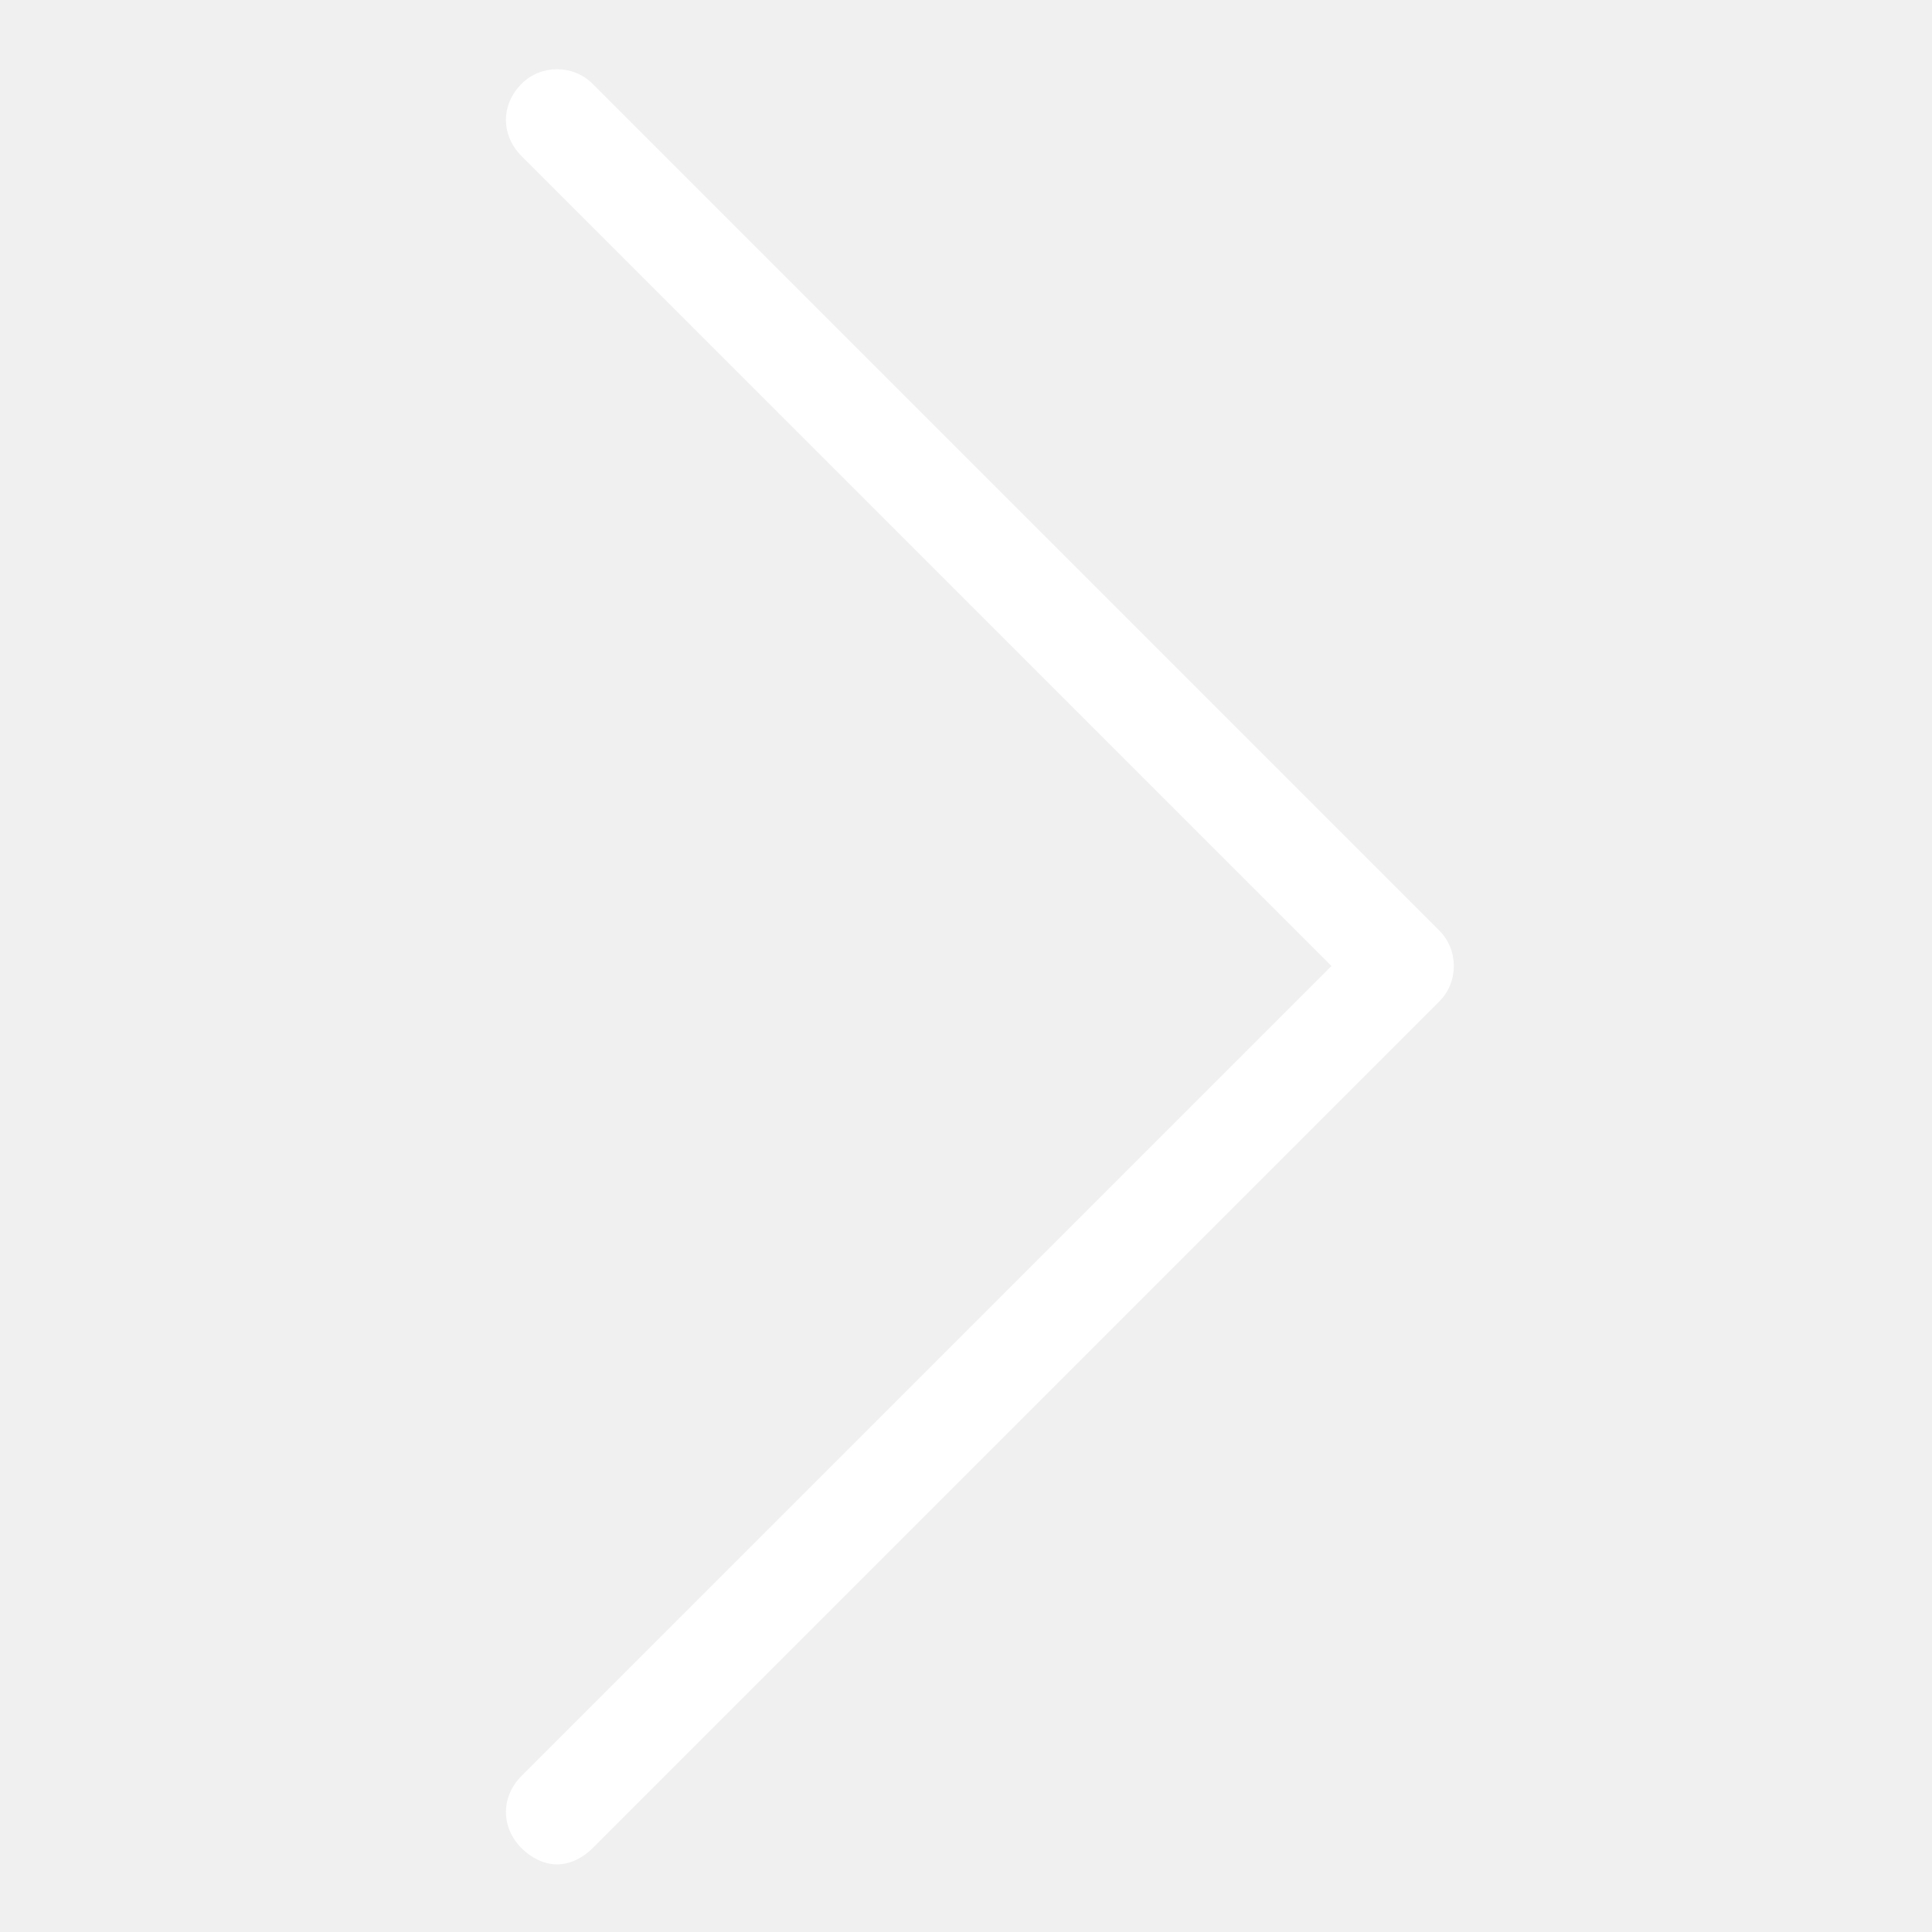
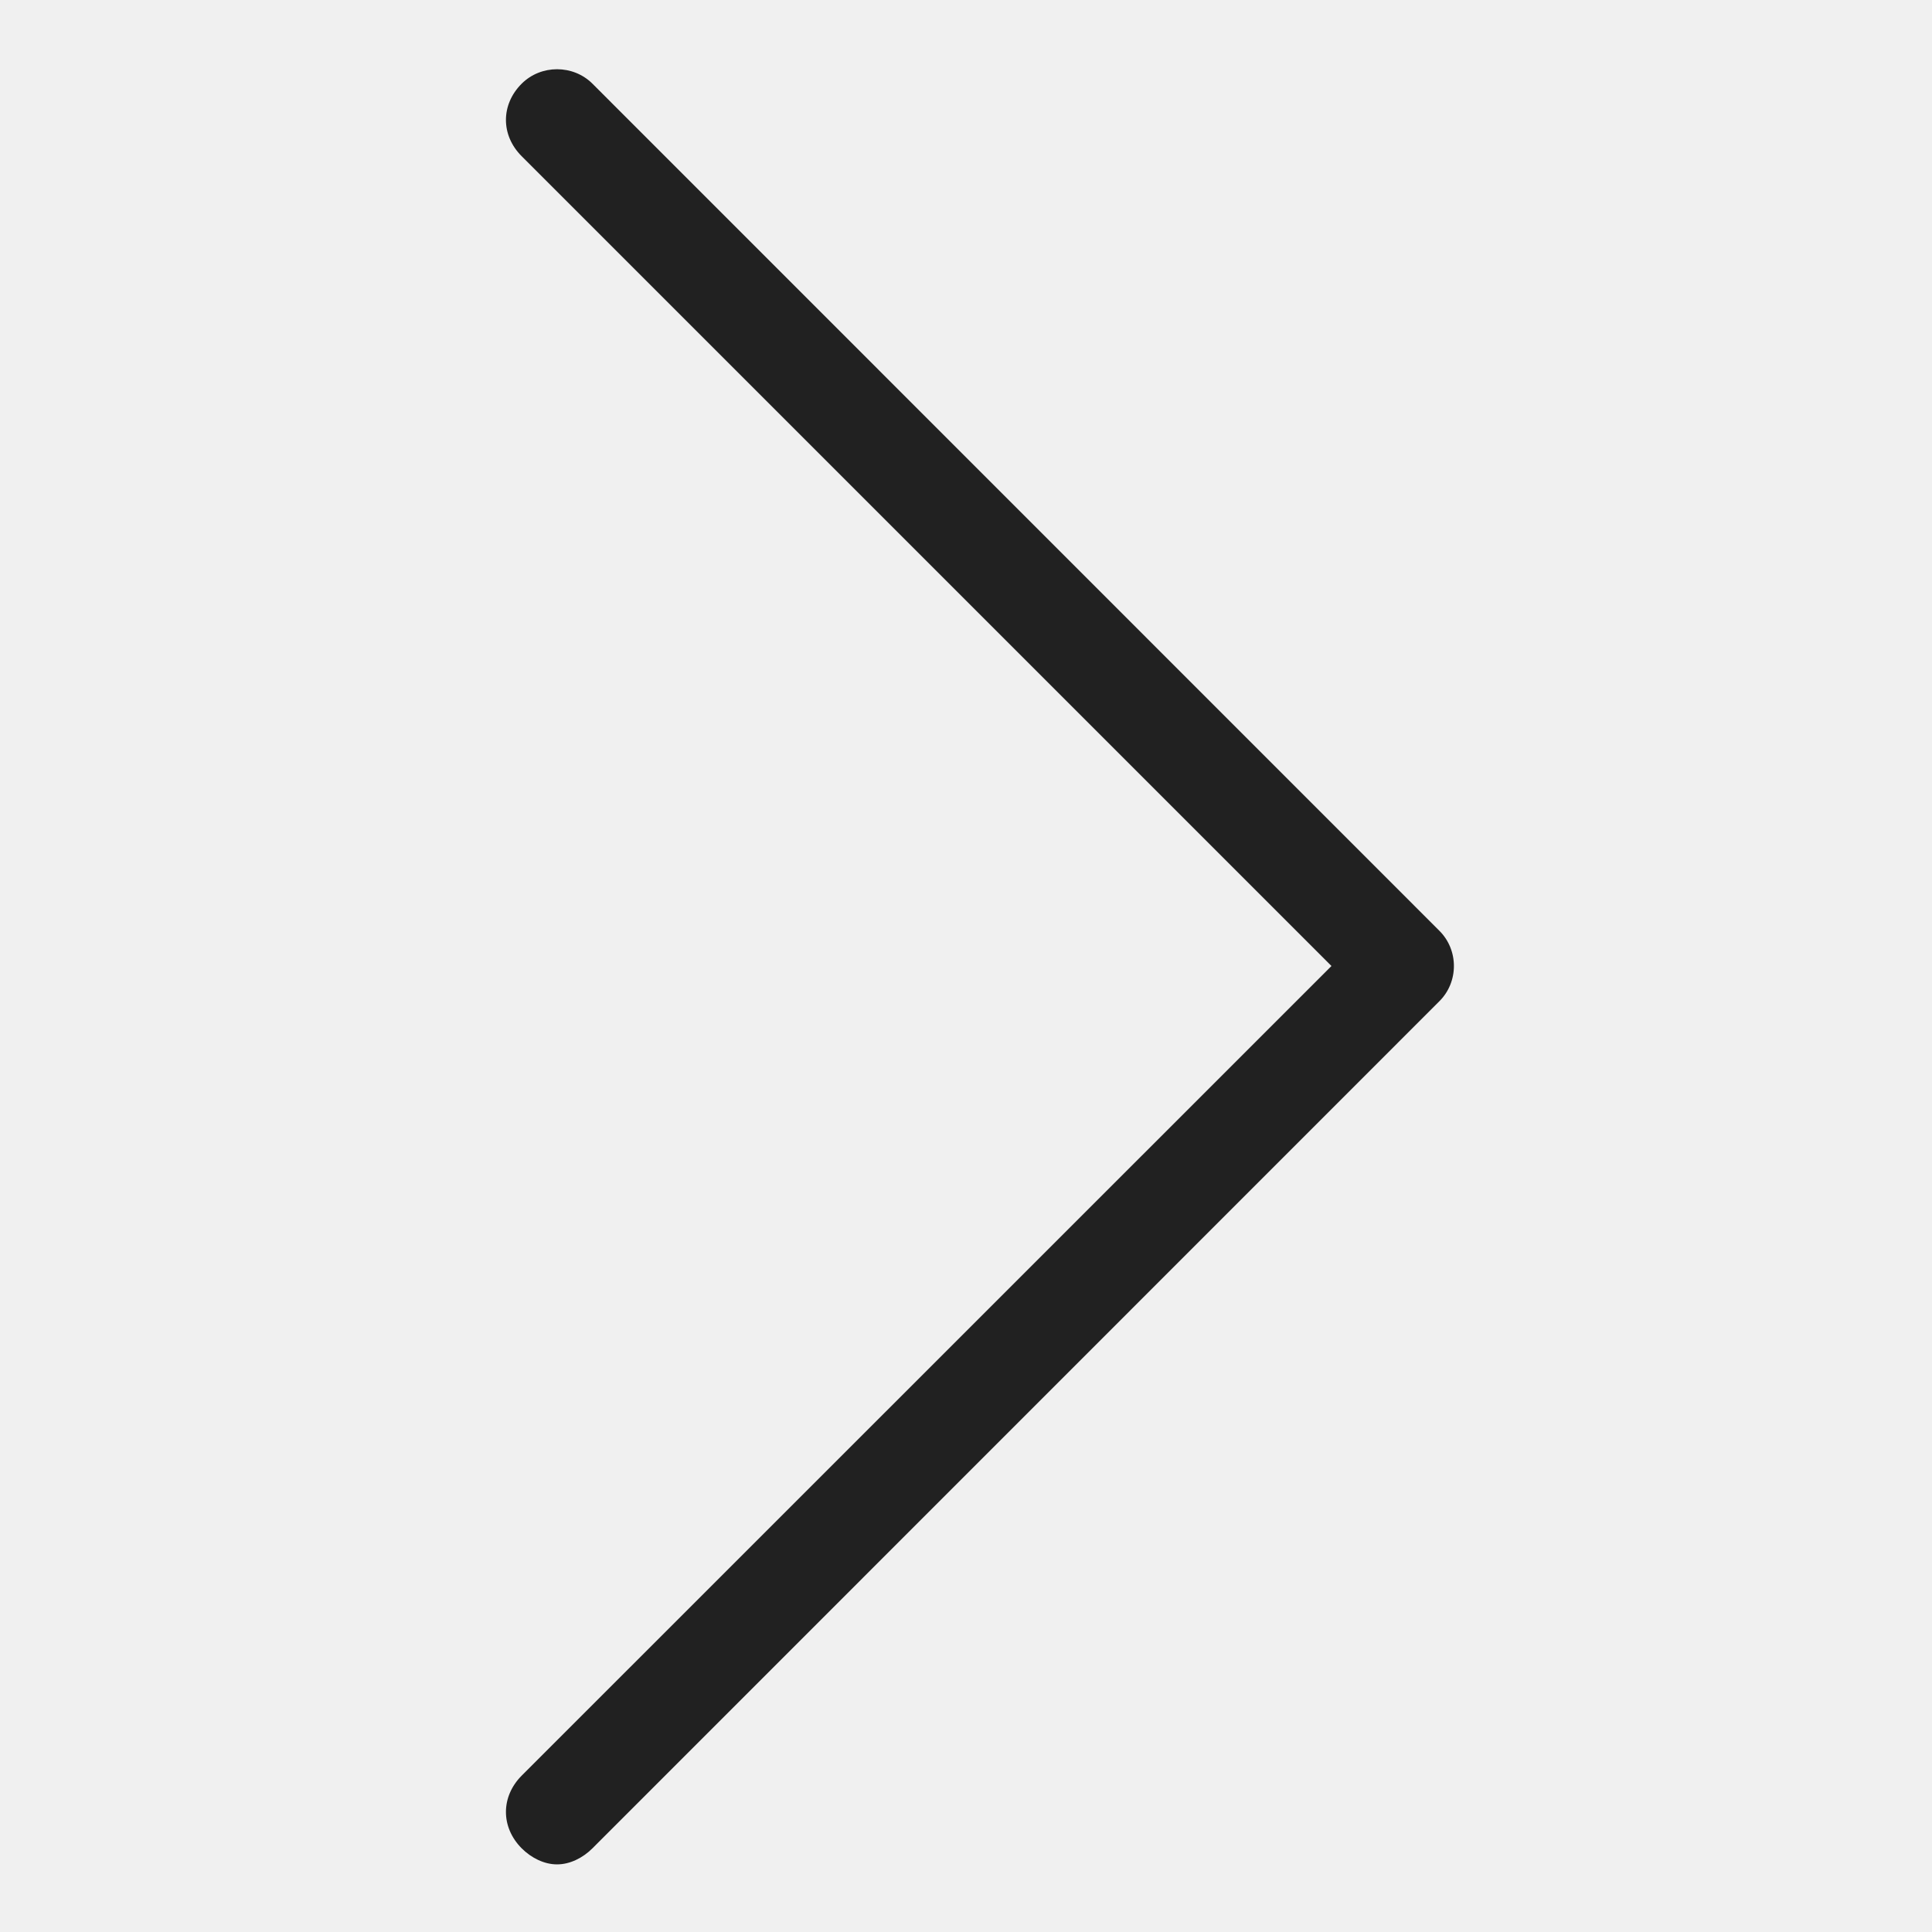
- <svg xmlns="http://www.w3.org/2000/svg" width="12" height="12">
-   <path fill="#fff" d="M8.94 5.78L3.68.52C3.56.4 3.36.4 3.24.52c-.13.13-.13.32 0 .45L8.27 6l-5.03 5.03c-.13.13-.13.32 0 .45.06.06.14.1.22.1.08 0 .16-.04.22-.1l5.26-5.26c.12-.12.12-.32 0-.44z" />
+ <svg xmlns="http://www.w3.org/2000/svg" version="1.1" x="0px" y="0px" width="12px" height="12px" viewBox="0 0 12 12" enable-background="new 0 0 12 12" xml:space="preserve">
+   <path fill="#212121" d="M8.939,5.78L3.68,0.52c-0.12-0.12-0.32-0.12-0.44,0c-0.13,0.13-0.13,0.32,0,0.45L8.27,6l-5.03,5.029  c-0.13,0.131-0.13,0.32,0,0.451c0.06,0.06,0.14,0.1,0.22,0.1s0.16-0.04,0.22-0.1l5.259-5.26C9.061,6.1,9.061,5.9,8.939,5.78z" />
</svg>
